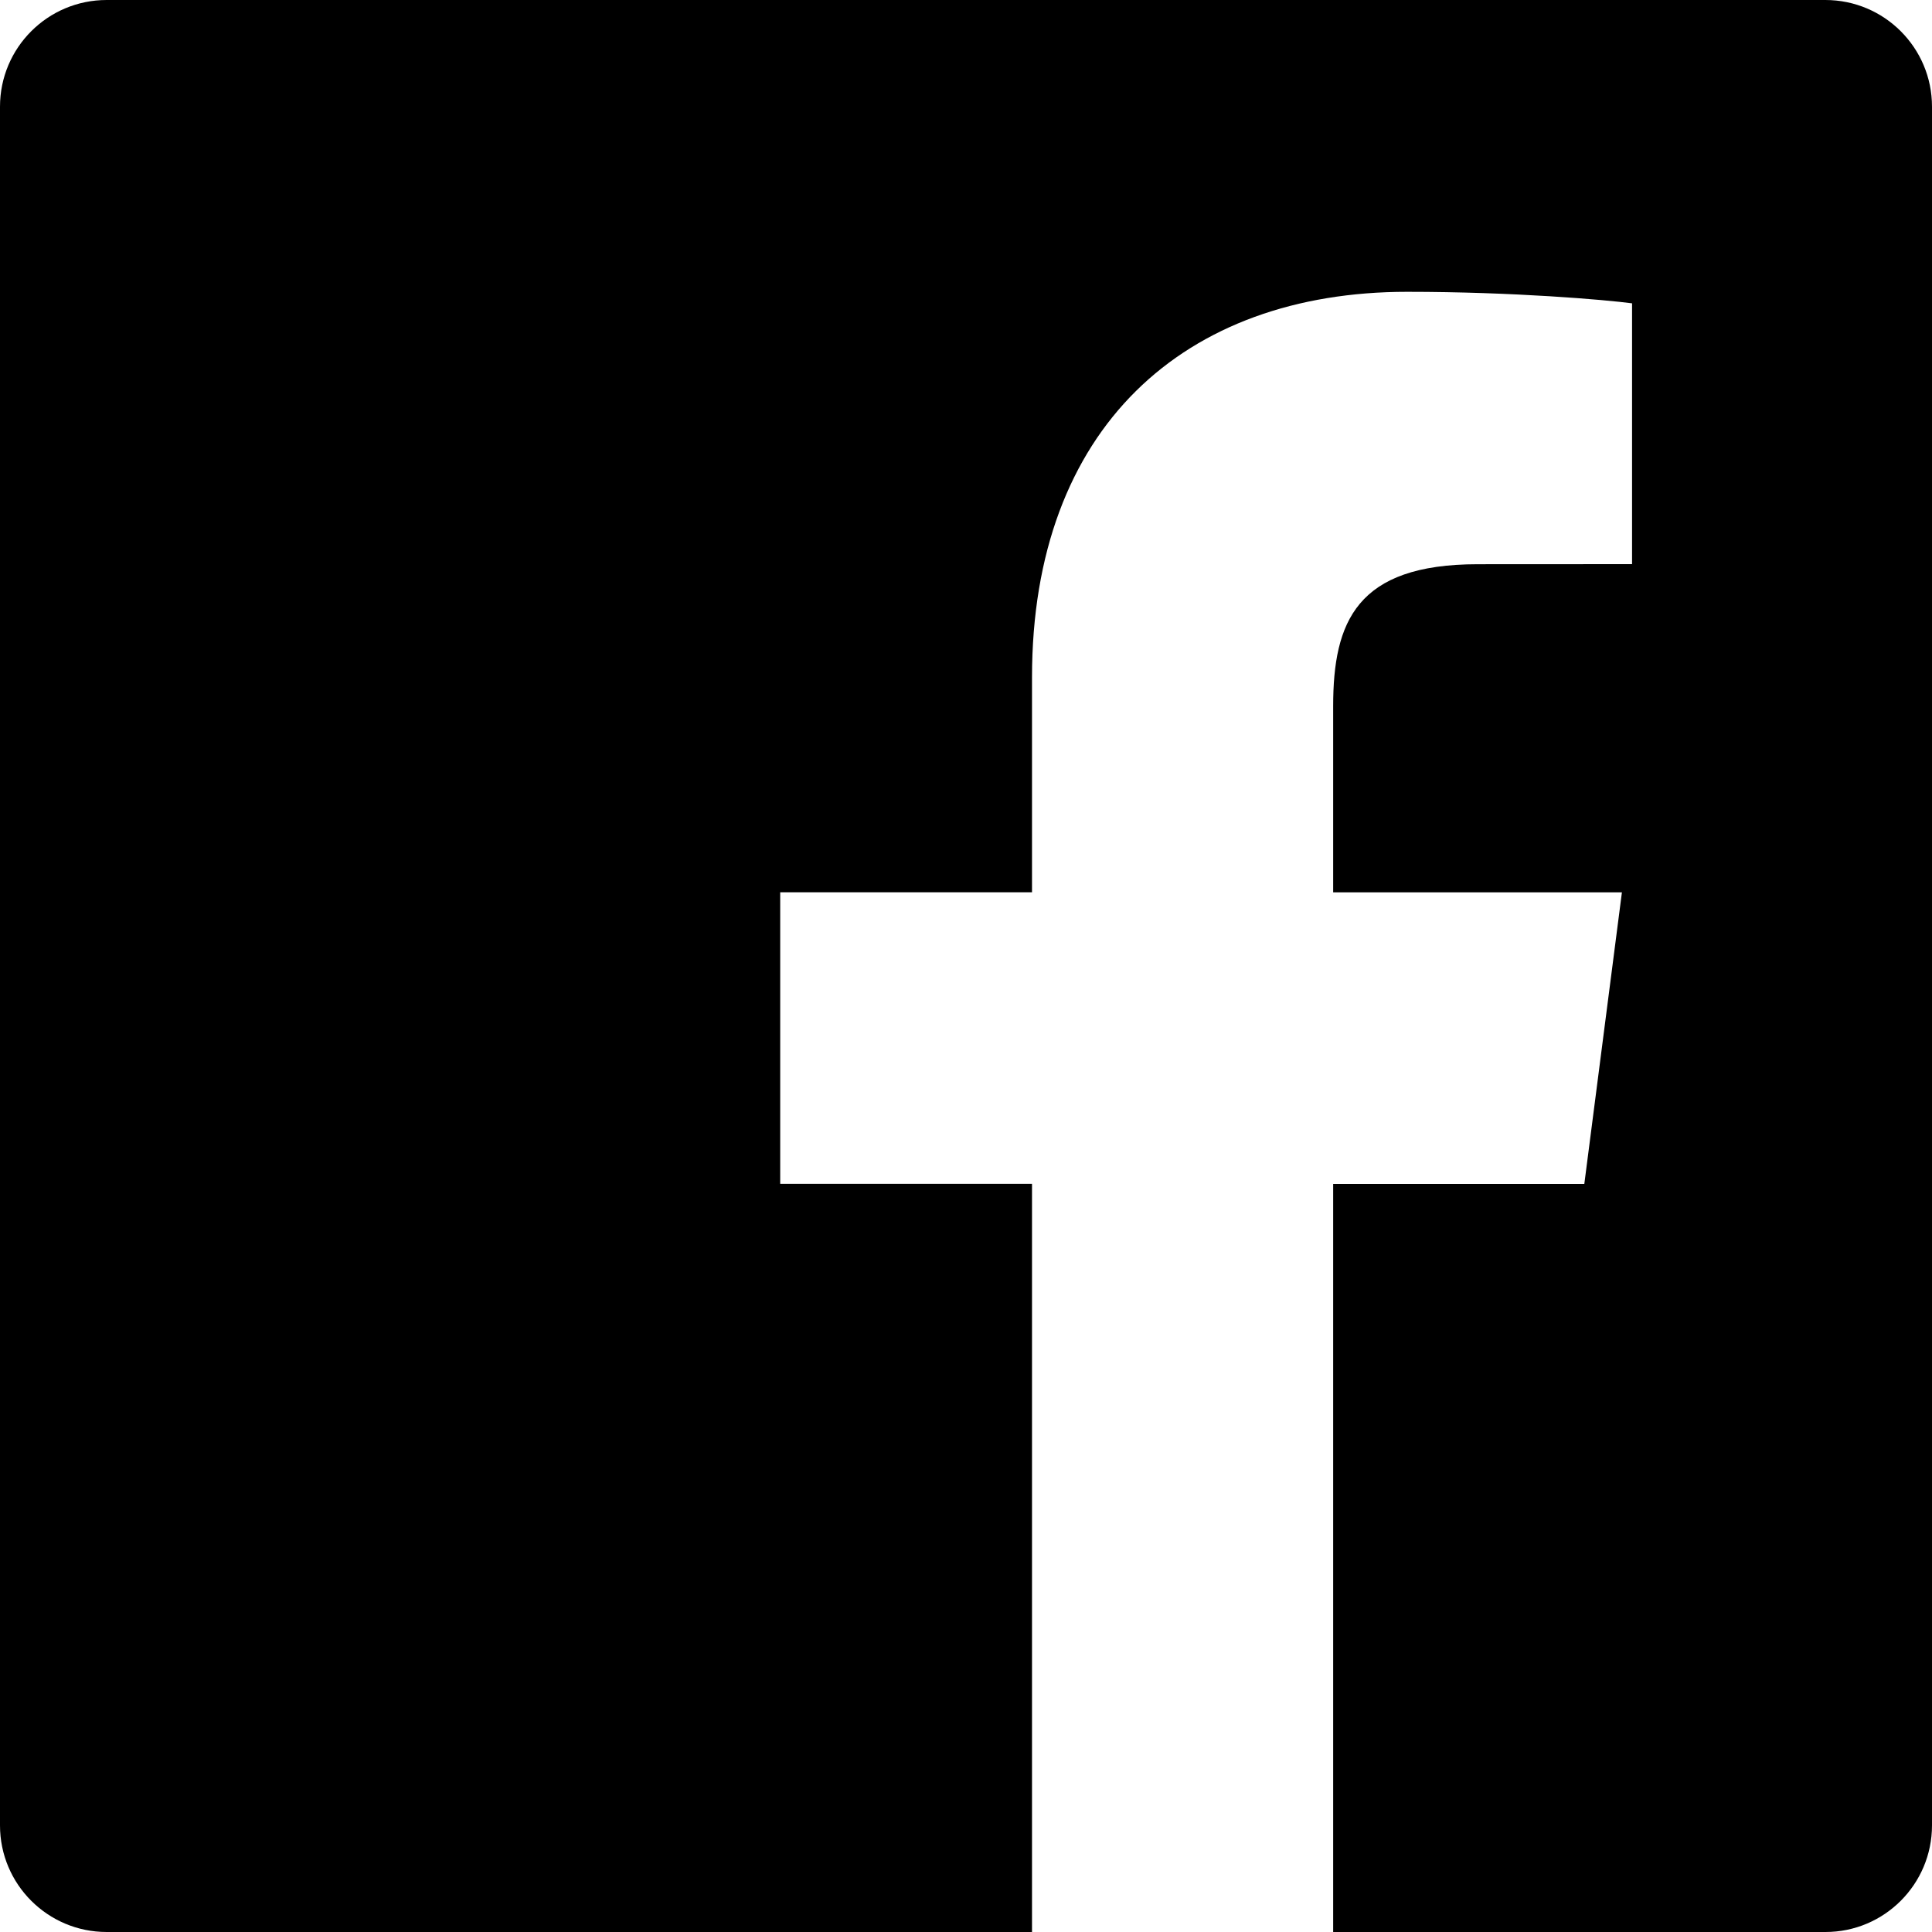
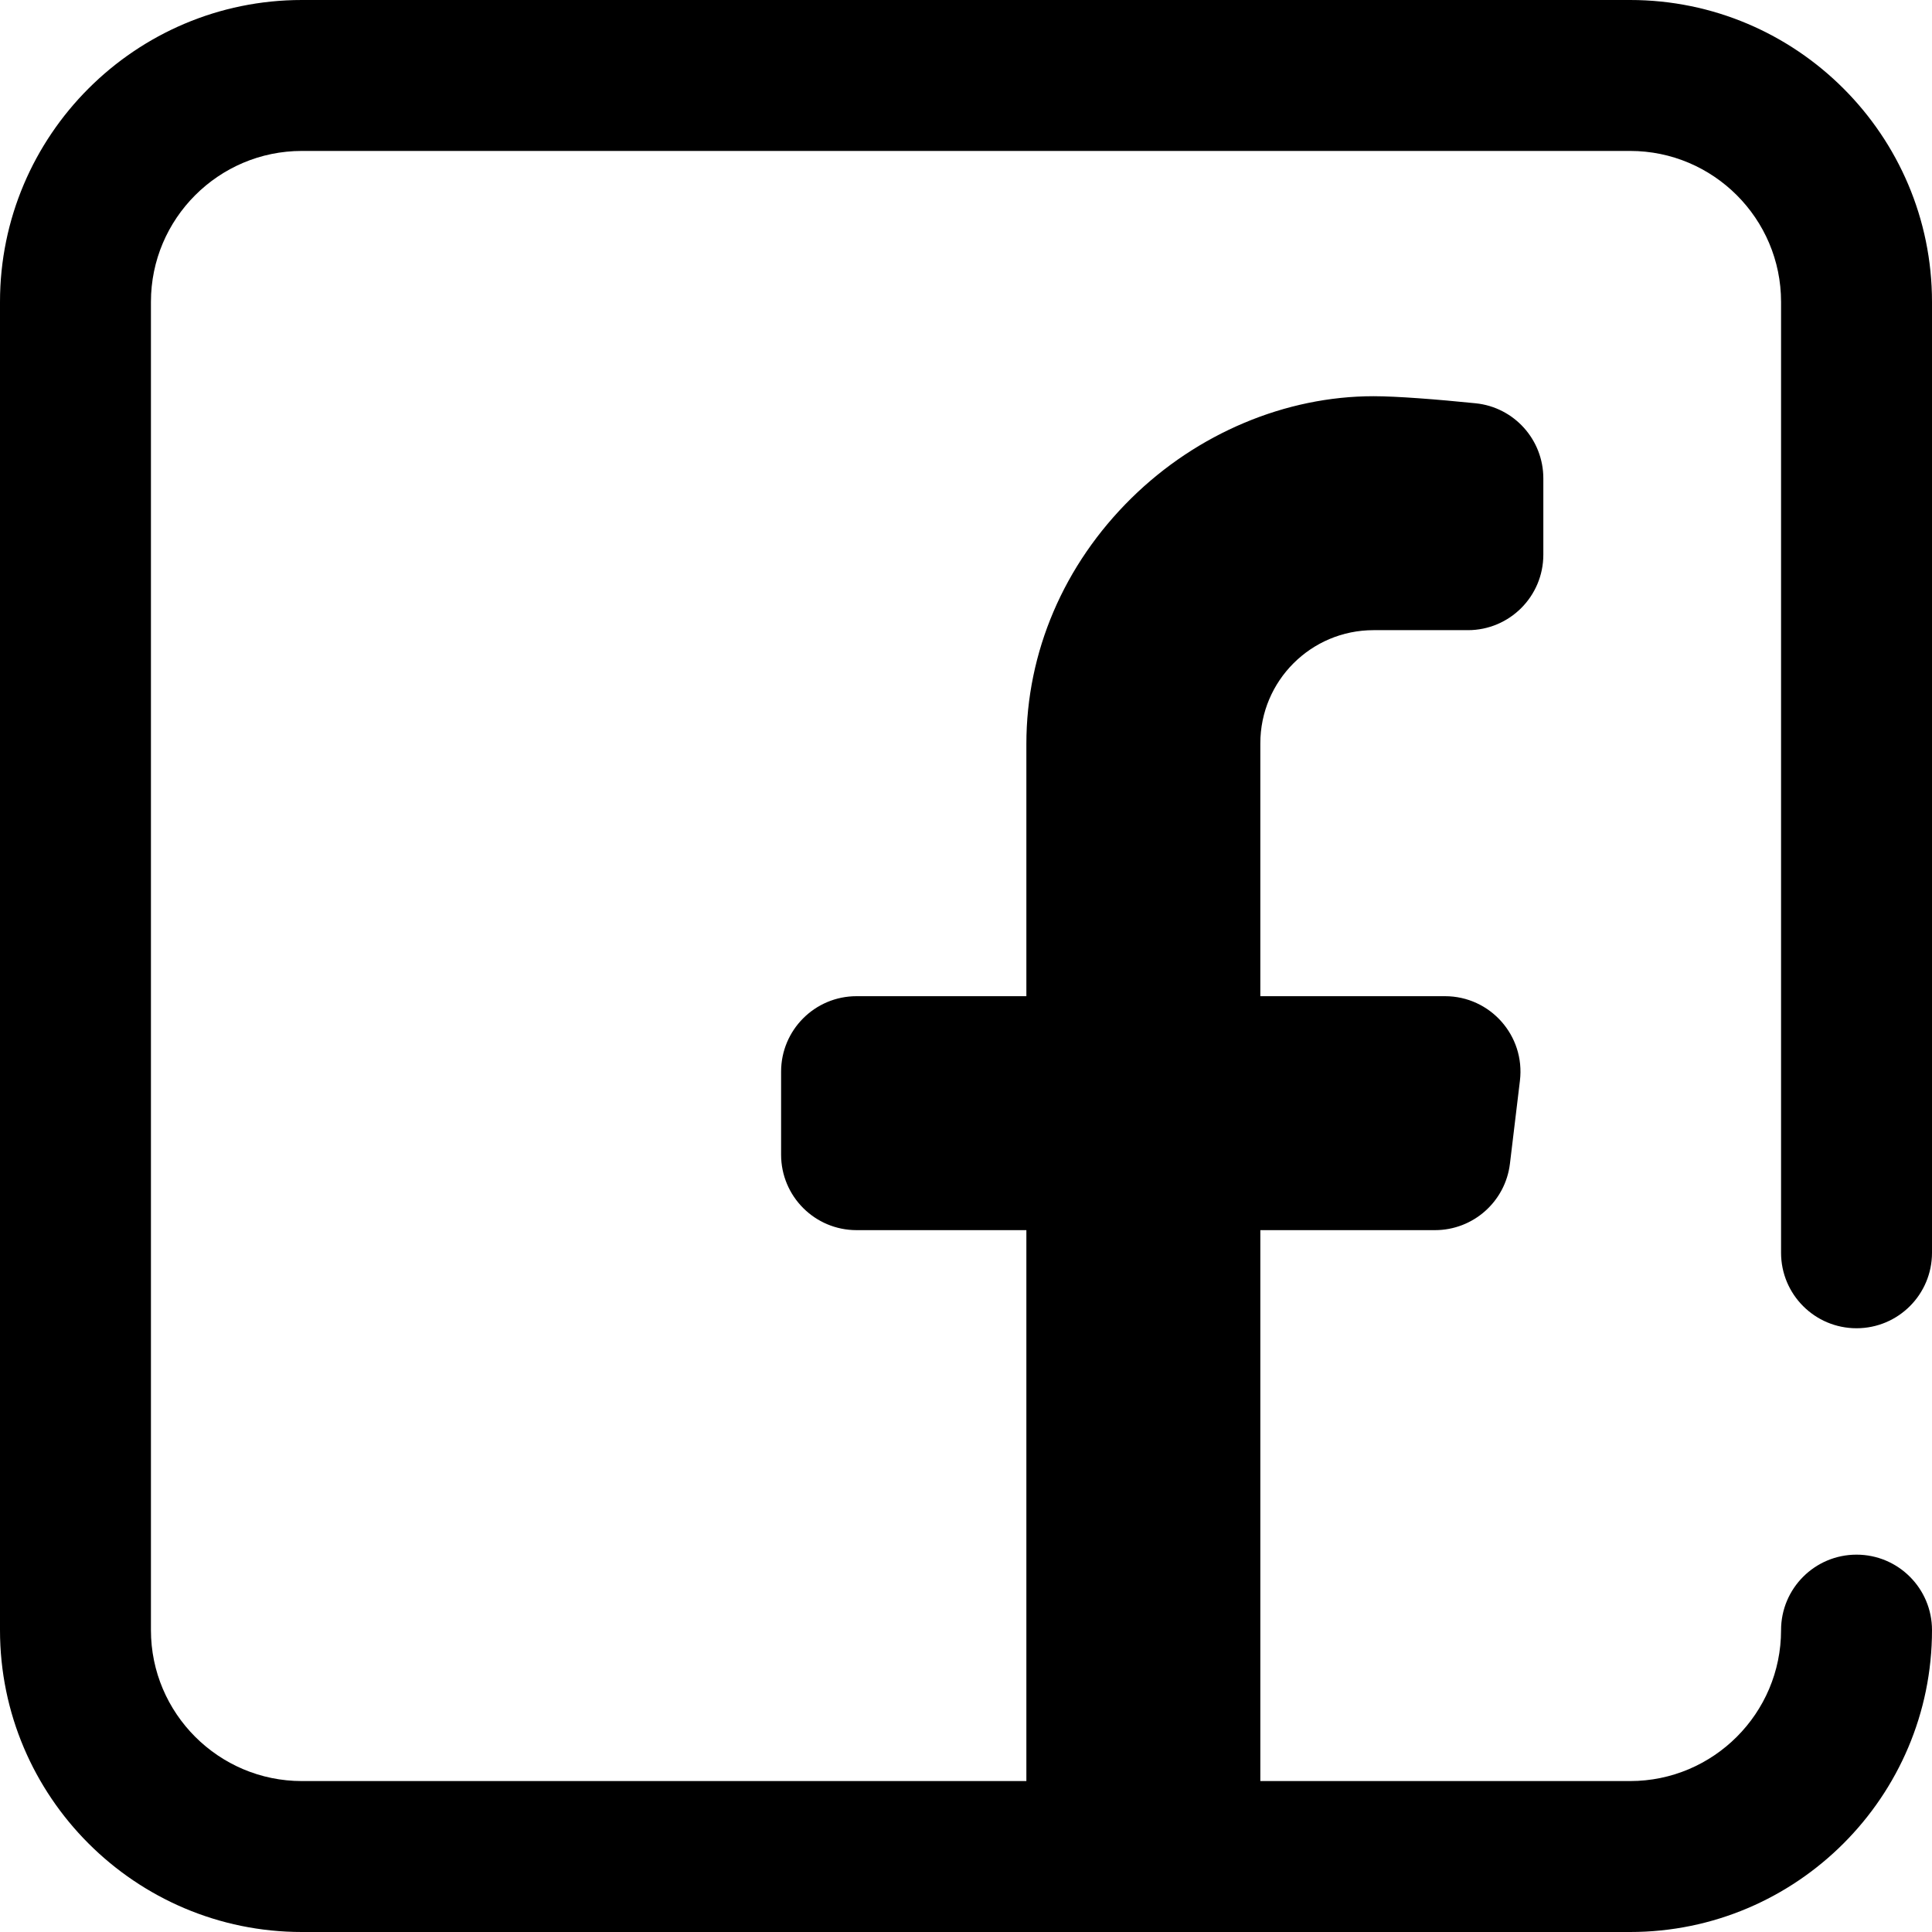
- <svg xmlns="http://www.w3.org/2000/svg" width="24" height="24" viewBox="0 0 24 24" fill="currentColor">
-   <path d="M22.675 0h-21.35c-.732 0-1.325.593-1.325 1.325v21.351c0 .731.593 1.324 1.325 1.324h11.495v-9.294h-3.128v-3.622h3.128v-2.671c0-3.1 1.893-4.788 4.659-4.788 1.325 0 2.463.099 2.795.143v3.24l-1.918.001c-1.504 0-1.795.715-1.795 1.763v2.313h3.587l-.467 3.622h-3.12v9.293h6.116c.73 0 1.323-.593 1.323-1.325v-21.35c0-.732-.593-1.325-1.325-1.325z" />
+ <svg xmlns="http://www.w3.org/2000/svg" viewBox="0 0 512 512" fill="currentColor">
+   <path d="m492 352c11.047 0 20-8.953 20-20v-252c0-44.113-35.887-80-80-80h-352c-44.113 0-80 35.887-80 80v352c0 44.113 35.887 80 80 80h352c44.113 0 80-35.887 80-80 0-11.047-8.953-20-20-20s-20 8.953-20 20c0 22.055-17.945 40-40 40h-98v-146h46.289c10.121 0 18.648-7.562 19.859-17.609l2.648-22c1.43-11.906-7.863-22.391-19.859-22.391h-48.938v-67c0-16.57 13.43-30 30-30h25c11.047 0 20-8.953 20-20v-20.23c0-10.246-7.738-18.855-17.934-19.895-10.141-1.031-20.871-1.875-27.066-1.875-23.324 0-46.703 9.84-64.141 26.992-17.965 17.672-27.859 40.82-27.859 65.184v66.824h-45c-11.047 0-20 8.953-20 20v22c0 11.047 8.953 20 20 20h45v146h-192c-22.055 0-40-17.945-40-40v-352c0-22.055 17.945-40 40-40h352c22.055 0 40 17.945 40 40v252c0 11.047 8.953 20 20 20zm0 0" />
</svg>
